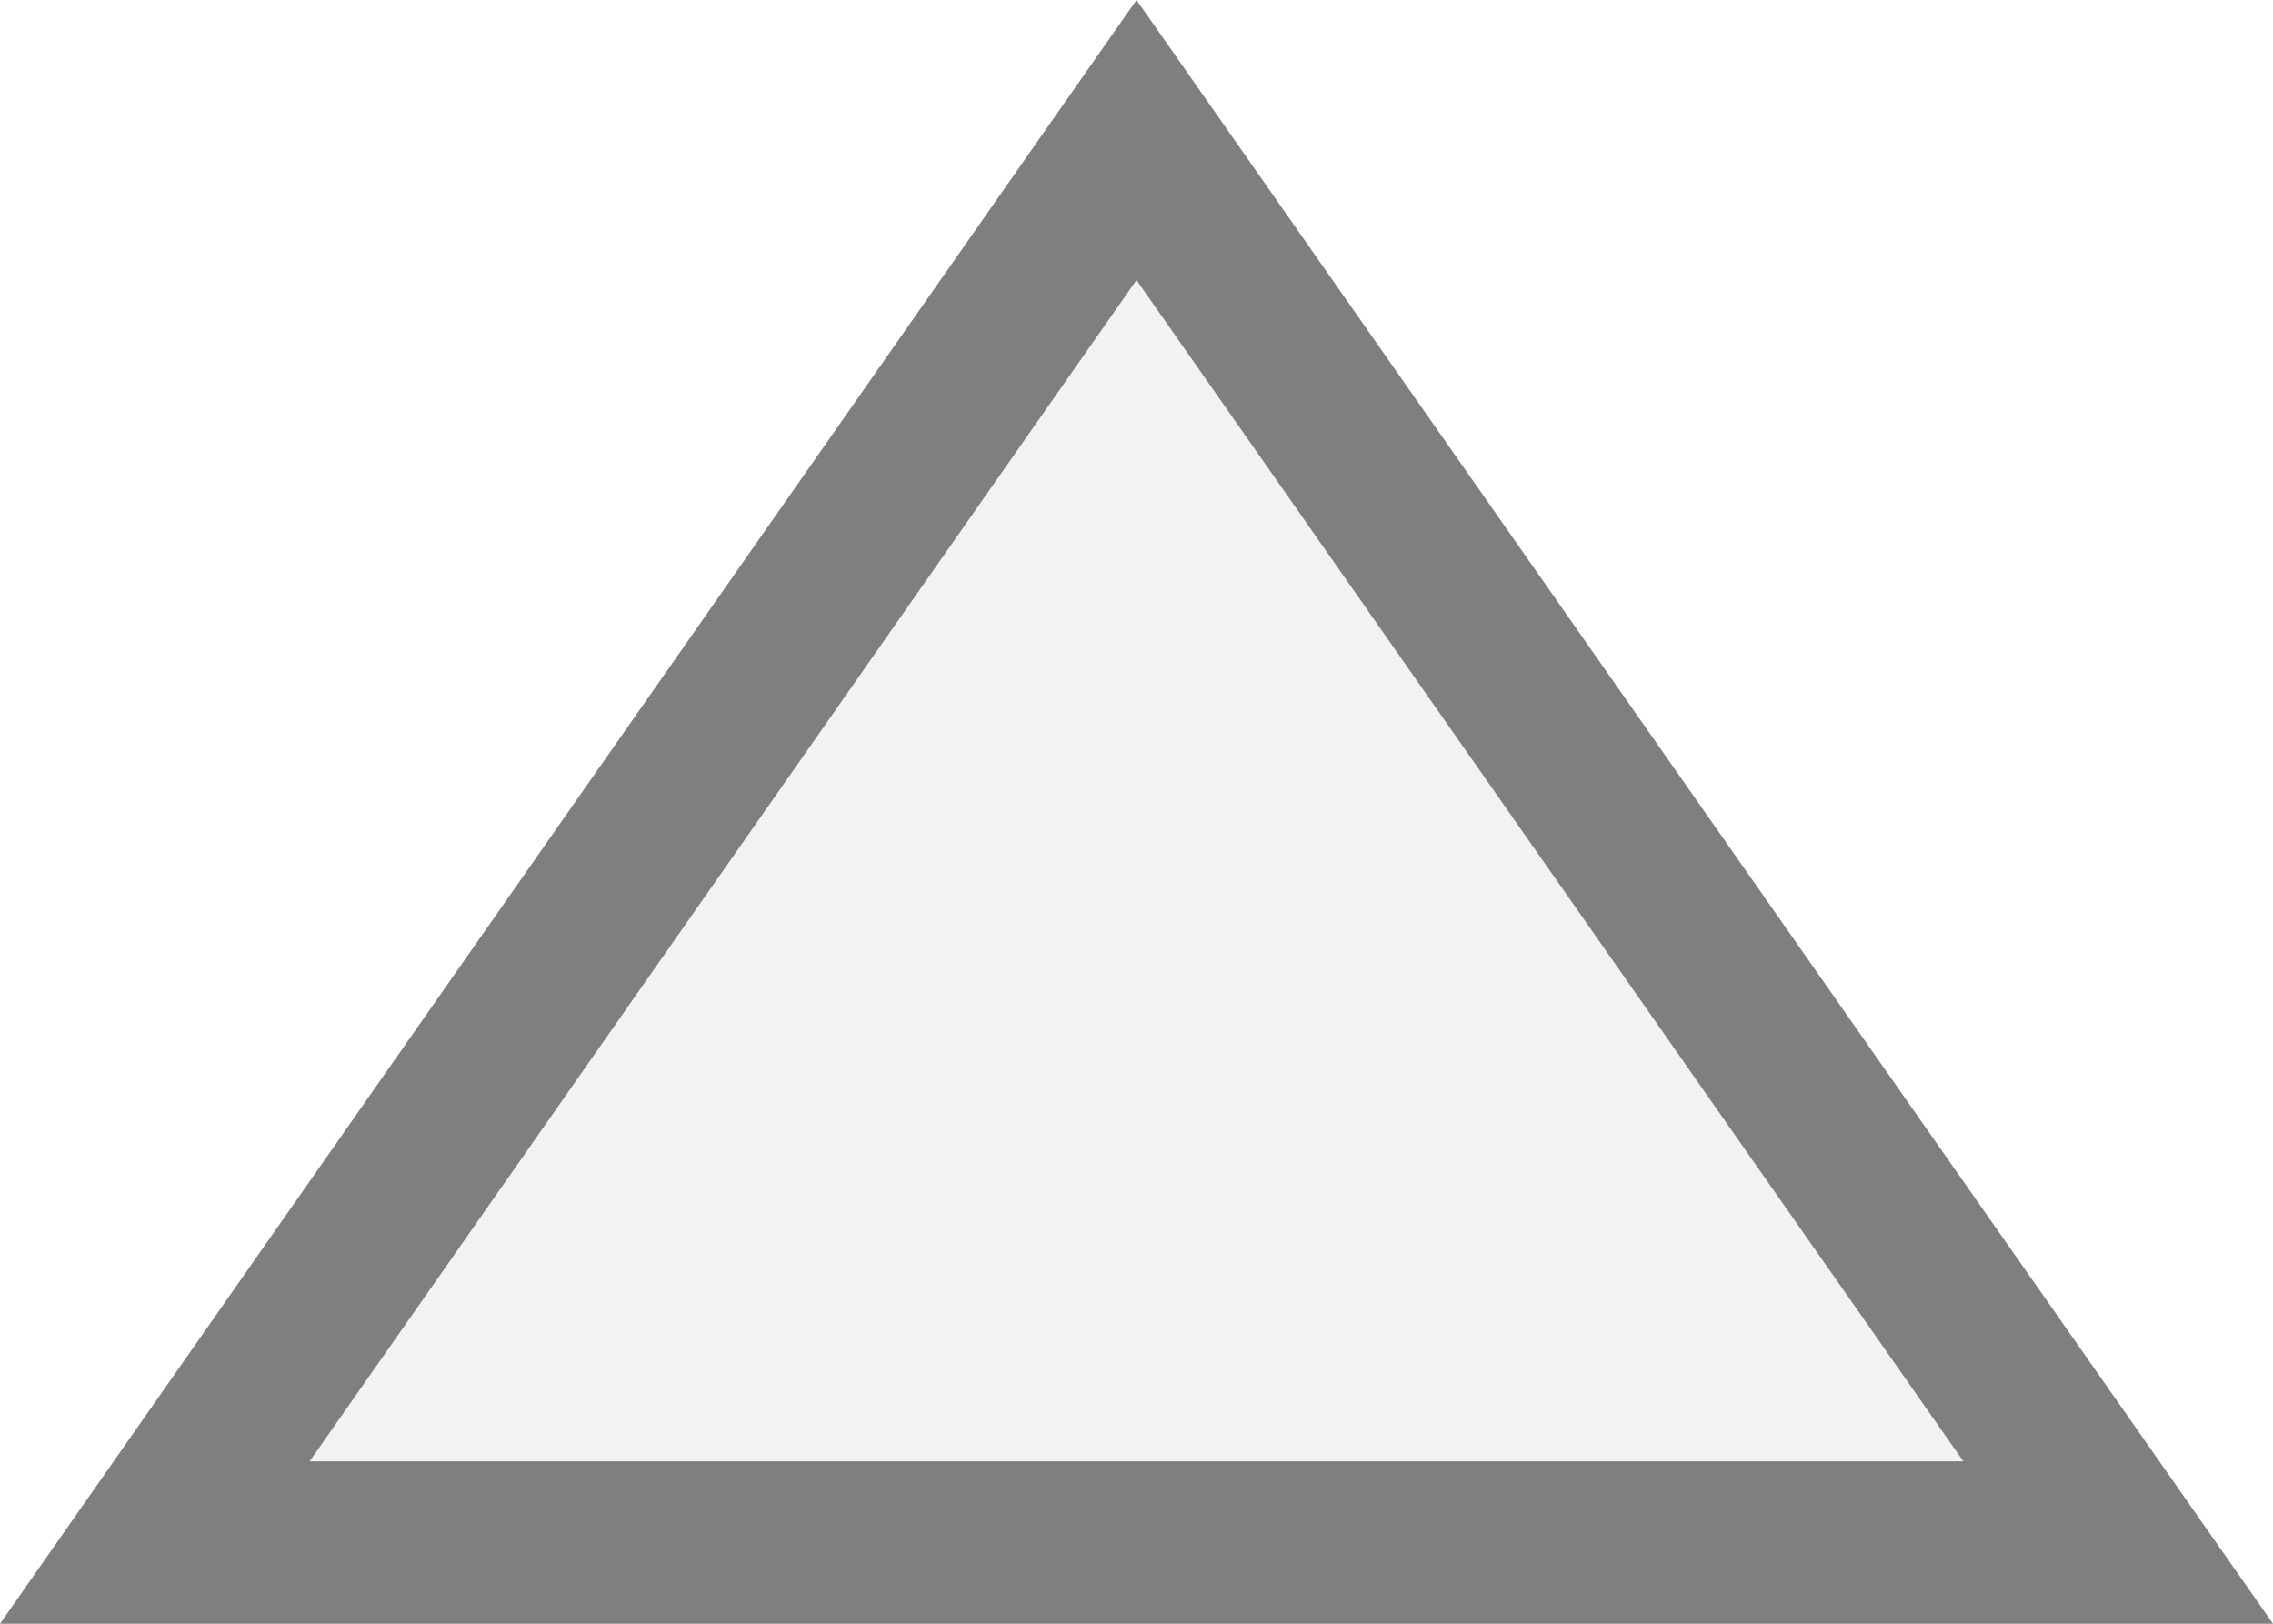
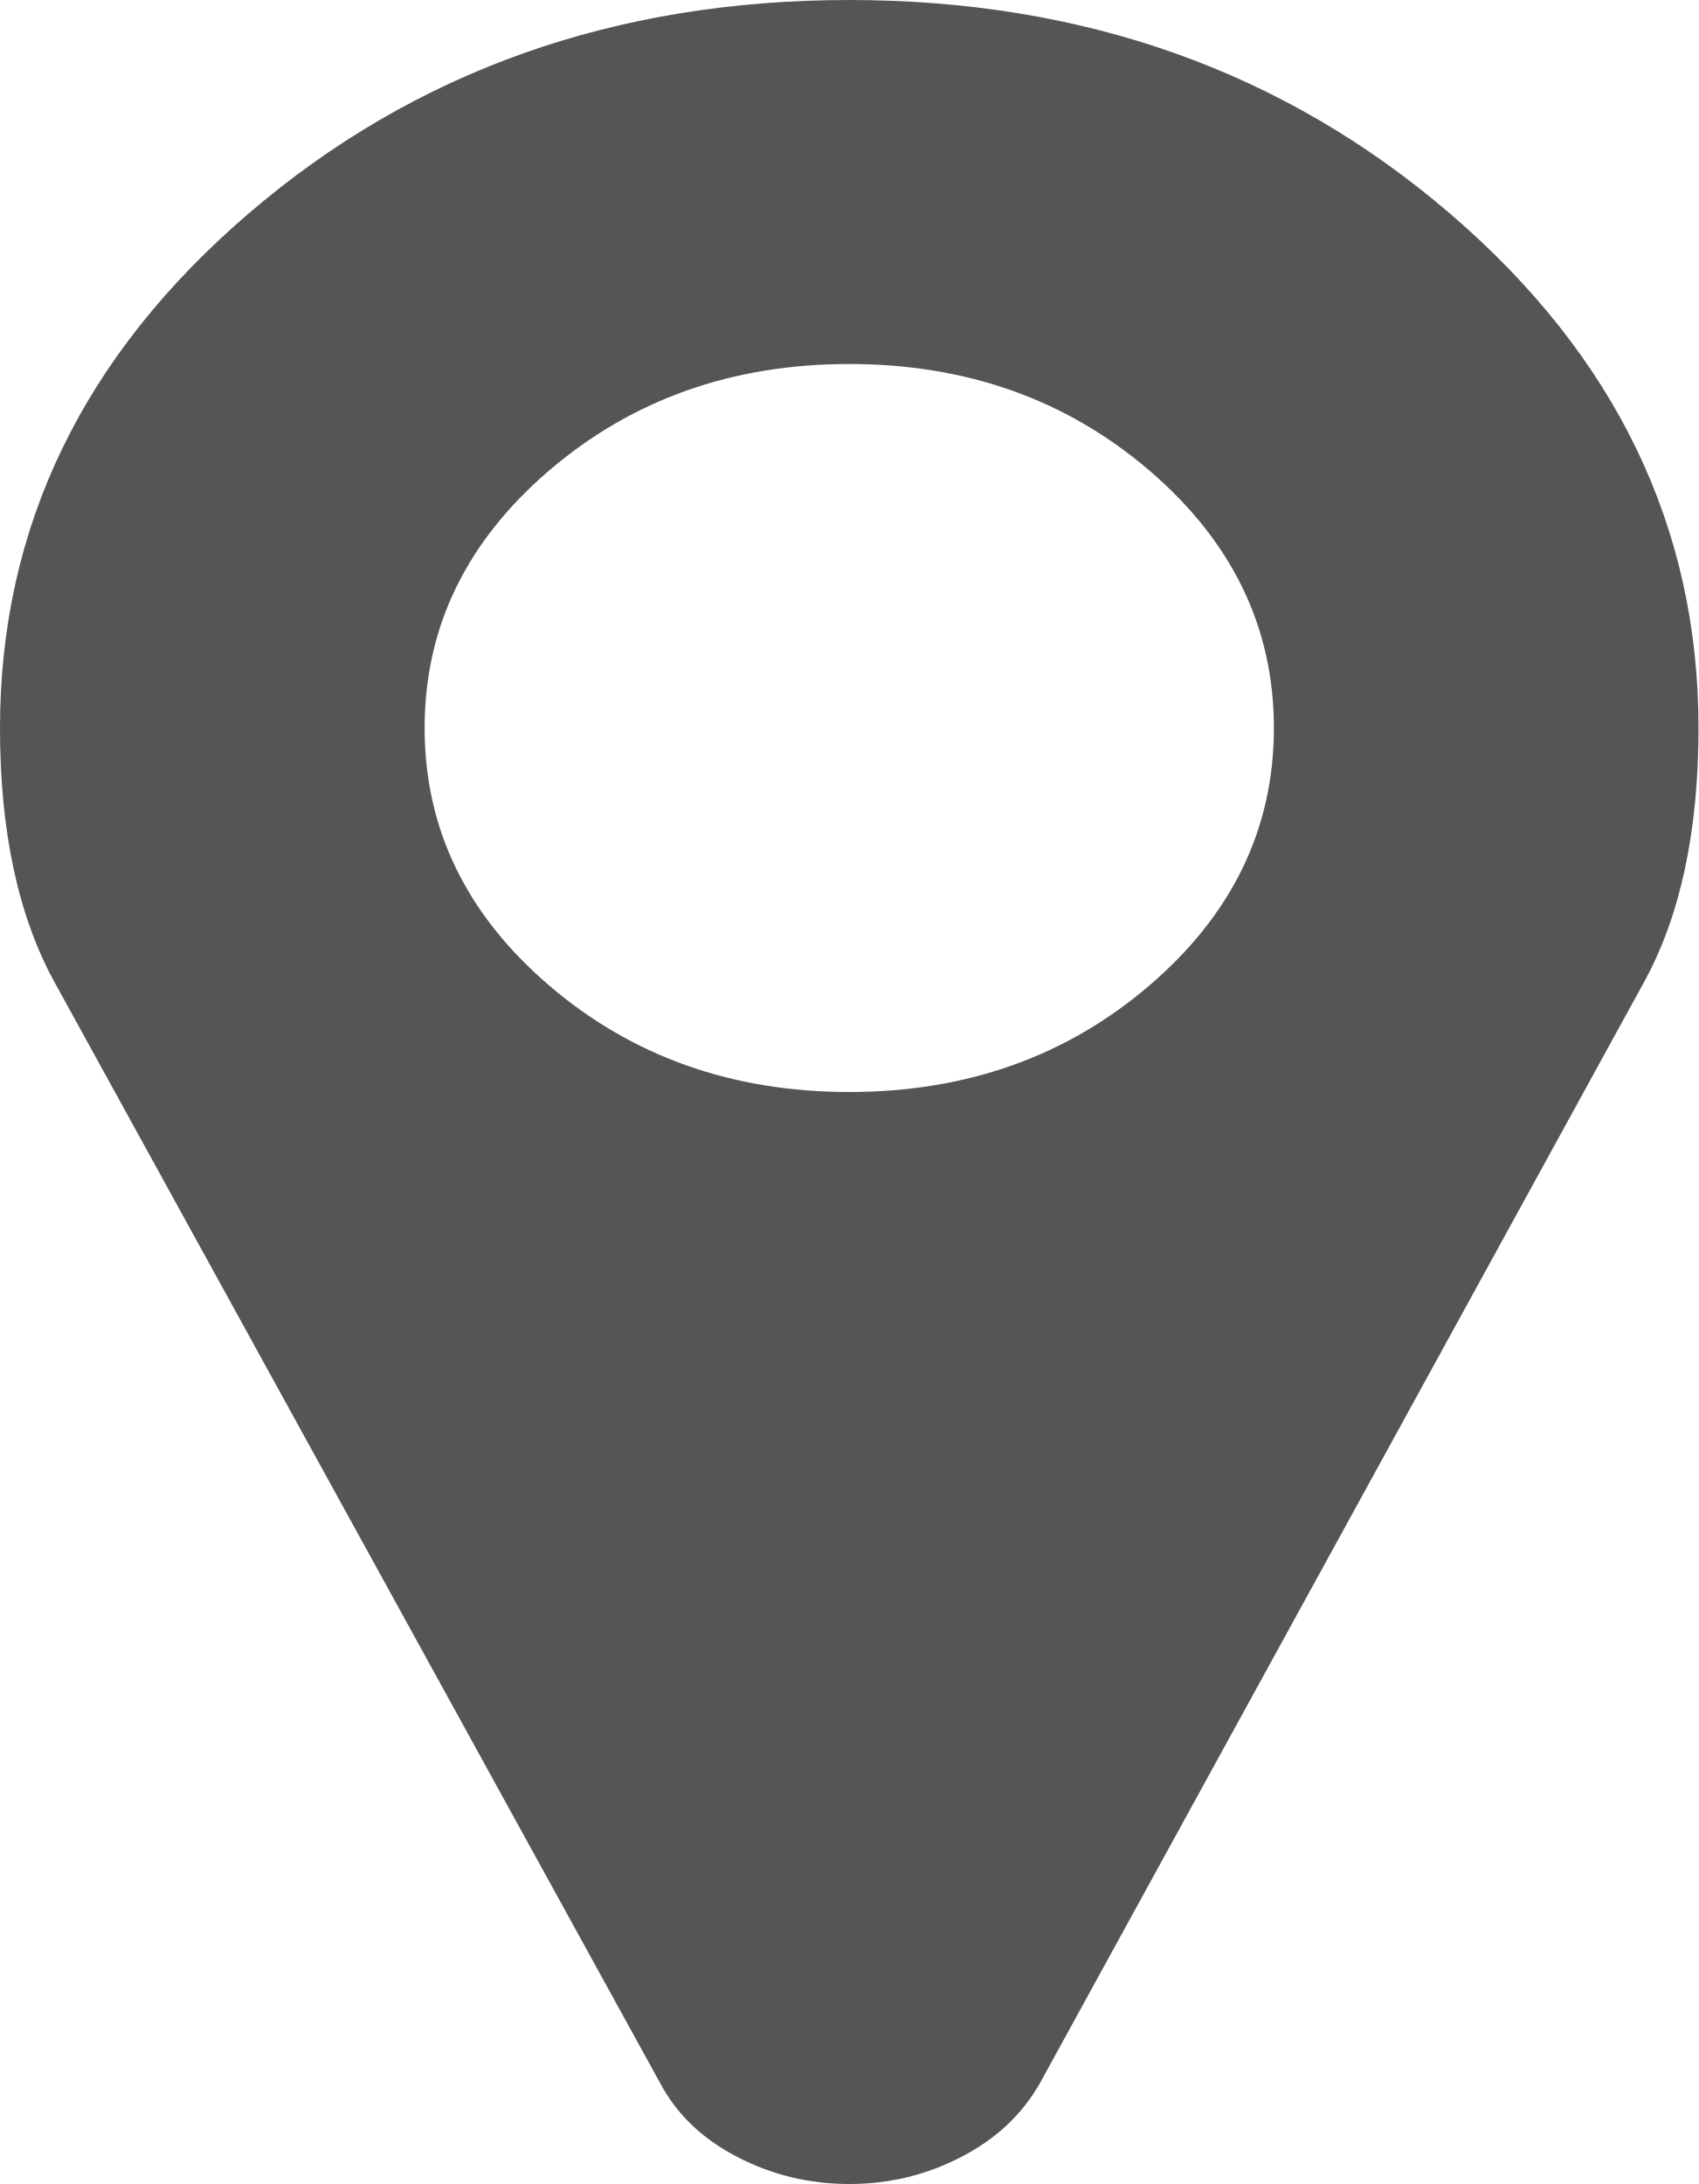
- <svg xmlns="http://www.w3.org/2000/svg" version="1.1" width="14px" height="10px">
-   <g transform="matrix(1 0 0 1 -55 -139 )">
-     <path d="M 55.954 148.5  L 62 139.862  L 68.046 148.5  L 55.954 148.5  Z " fill-rule="nonzero" fill="#f2f2f2" stroke="none" />
-     <path d="M 55 149  L 62 139  L 69 149  L 55 149  Z M 62 140.725  L 56.907 148  L 67.093 148  L 62 140.725  Z " fill-rule="nonzero" fill="#7f7f7f" stroke="none" />
+ <svg xmlns="http://www.w3.org/2000/svg" version="1.1" width="14px" height="18px">
+   <g transform="matrix(1 0 0 1 -15 -70 )">
+     <path d="M 9.475 8.121  C 10.158 7.535  10.5 6.828  10.5 6  C 10.5 5.172  10.158 4.465  9.475 3.879  C 8.791 3.293  7.966 3  7 3  C 6.034 3  5.209 3.293  4.525 3.879  C 3.842 4.465  3.5 5.172  3.5 6  C 3.5 6.828  3.842 7.535  4.525 8.121  C 5.209 8.707  6.034 9  7 9  C 7.966 9  8.791 8.707  9.475 8.121  Z M 11.949 1.758  C 13.316 2.93  14 4.344  14 6  C 14 6.852  13.85 7.551  13.549 8.098  L 8.572 17.168  C 8.426 17.426  8.21 17.629  7.923 17.777  C 7.636 17.926  7.328 18  7 18  C 6.672 18  6.364 17.926  6.077 17.777  C 5.79 17.629  5.578 17.426  5.441 17.168  L 0.451 8.098  C 0.15 7.551  0 6.852  0 6  C 0 4.344  0.684 2.93  2.051 1.758  C 3.418 0.586  5.068 0  7 0  C 8.932 0  10.582 0.586  11.949 1.758  Z " fill-rule="nonzero" fill="#555555" stroke="none" transform="matrix(1 0 0 1 15 70 )" />
  </g>
</svg>
